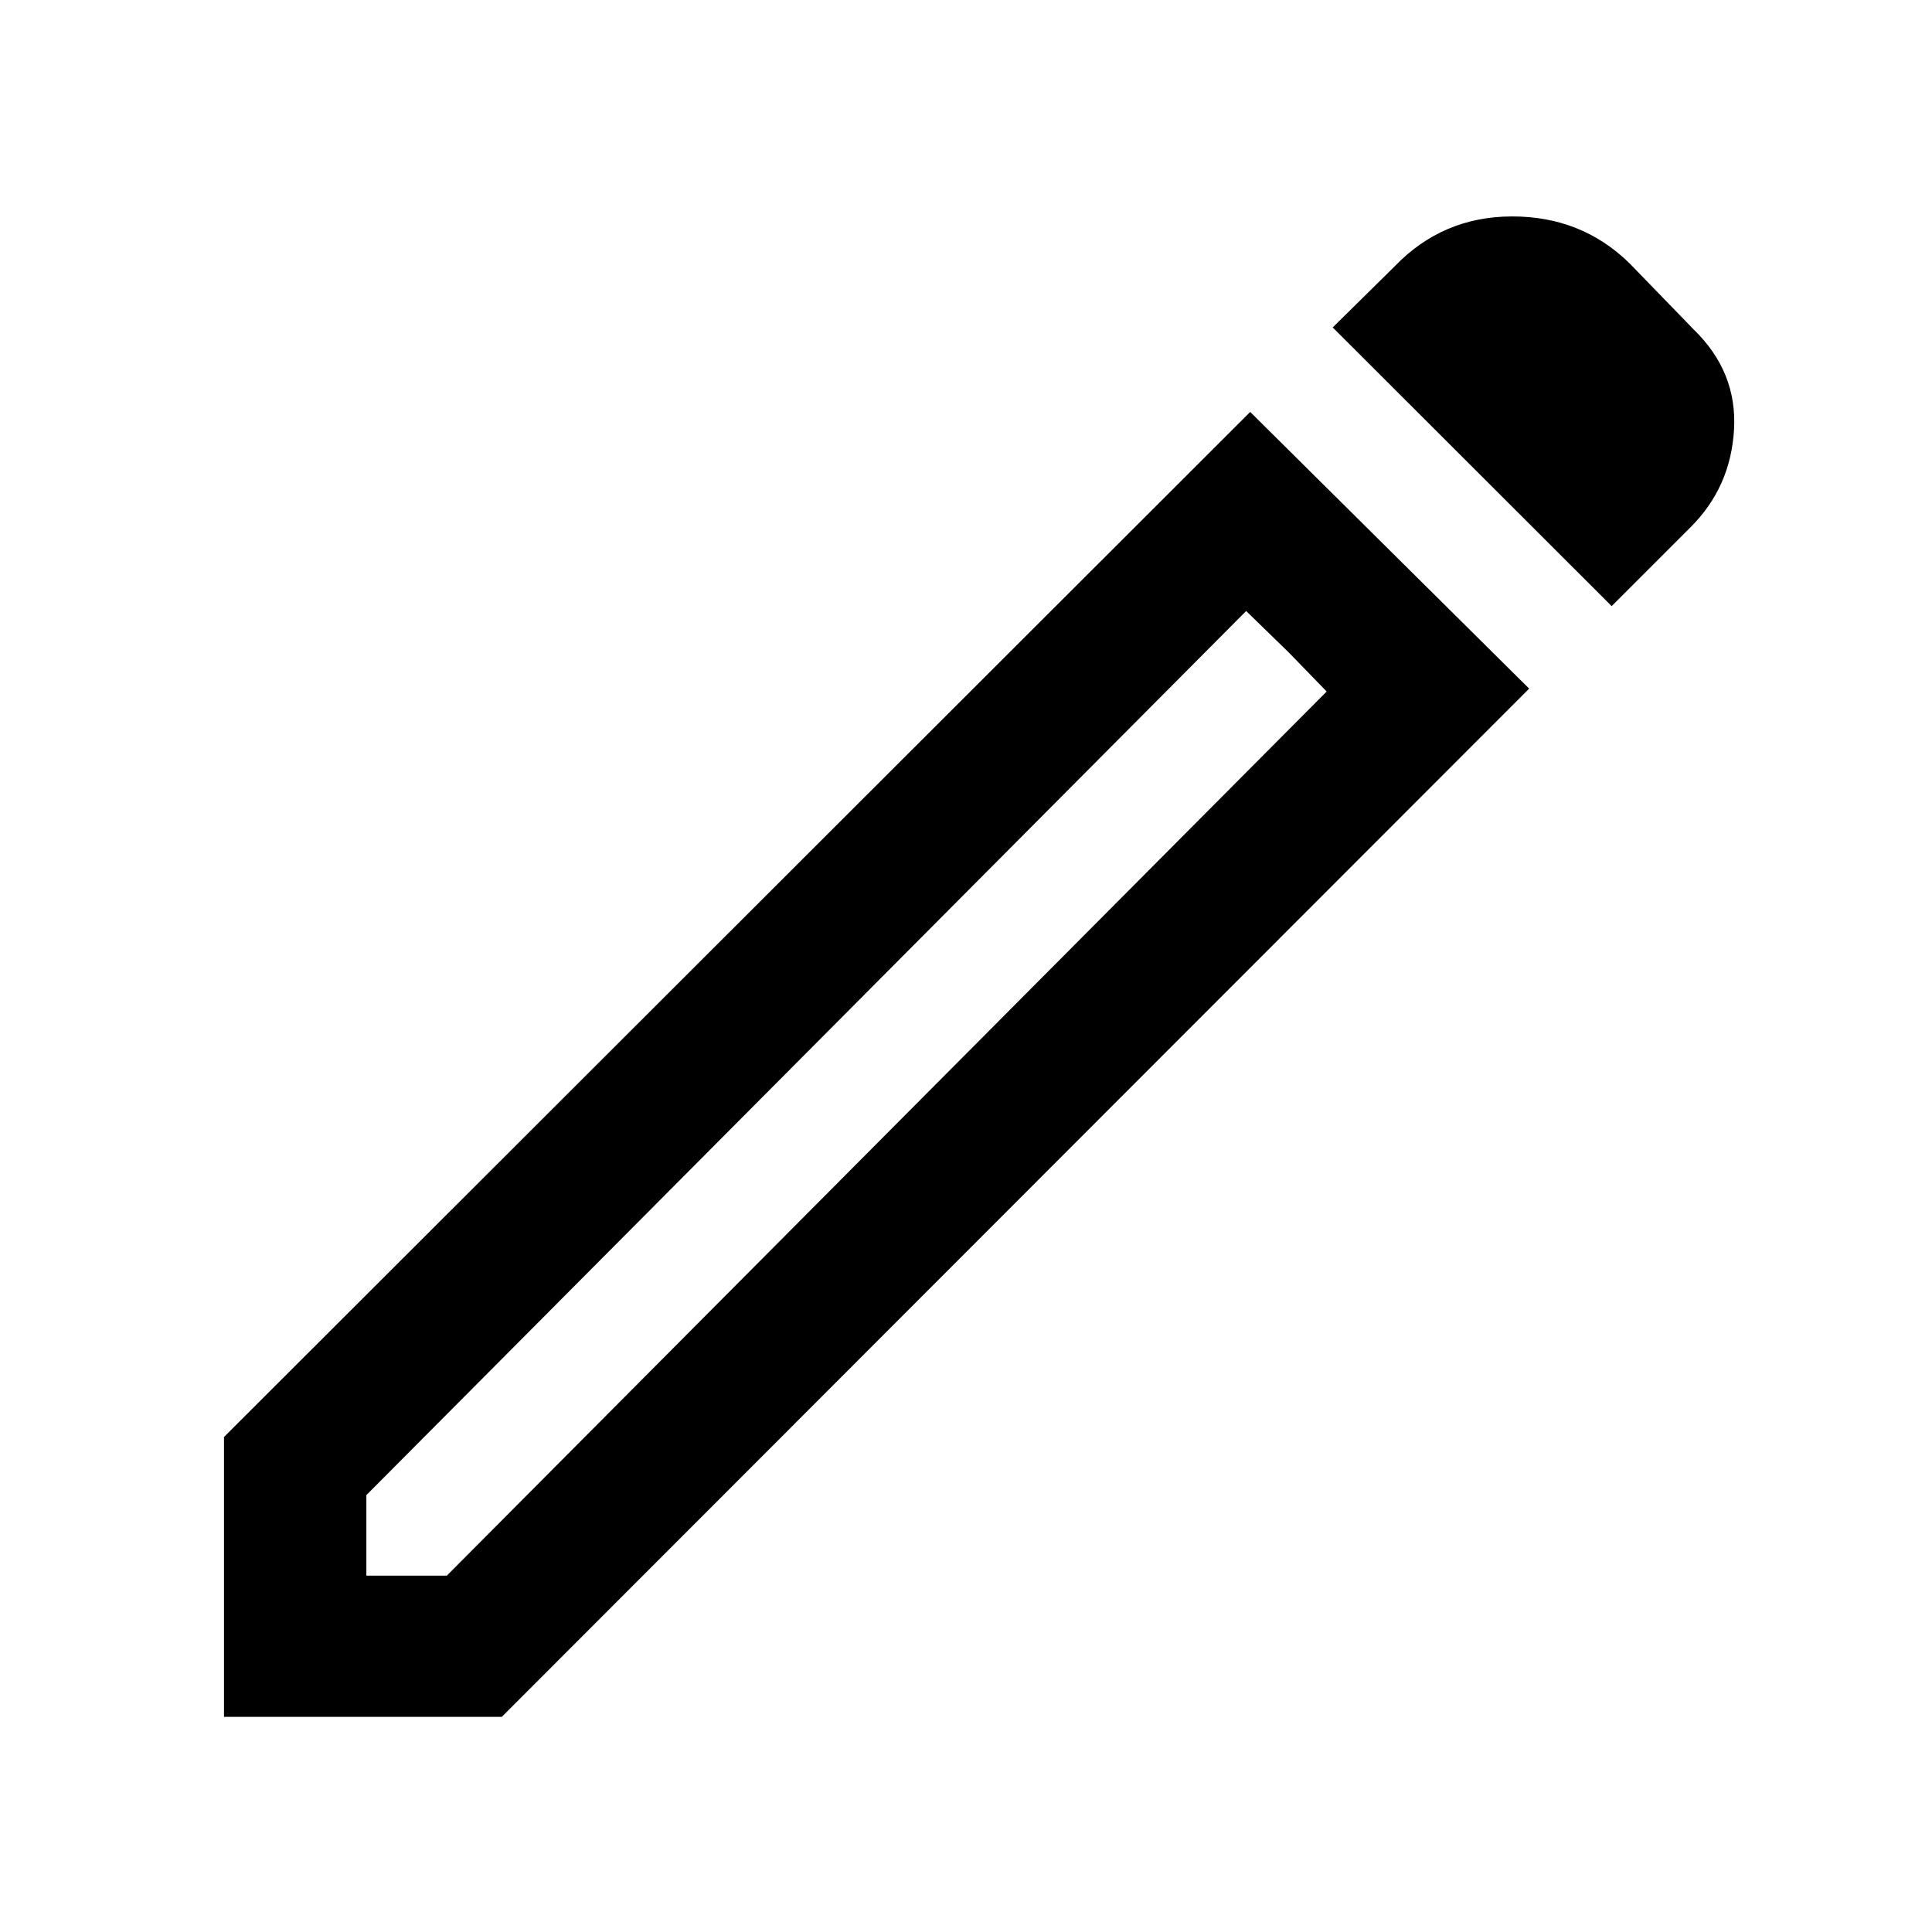
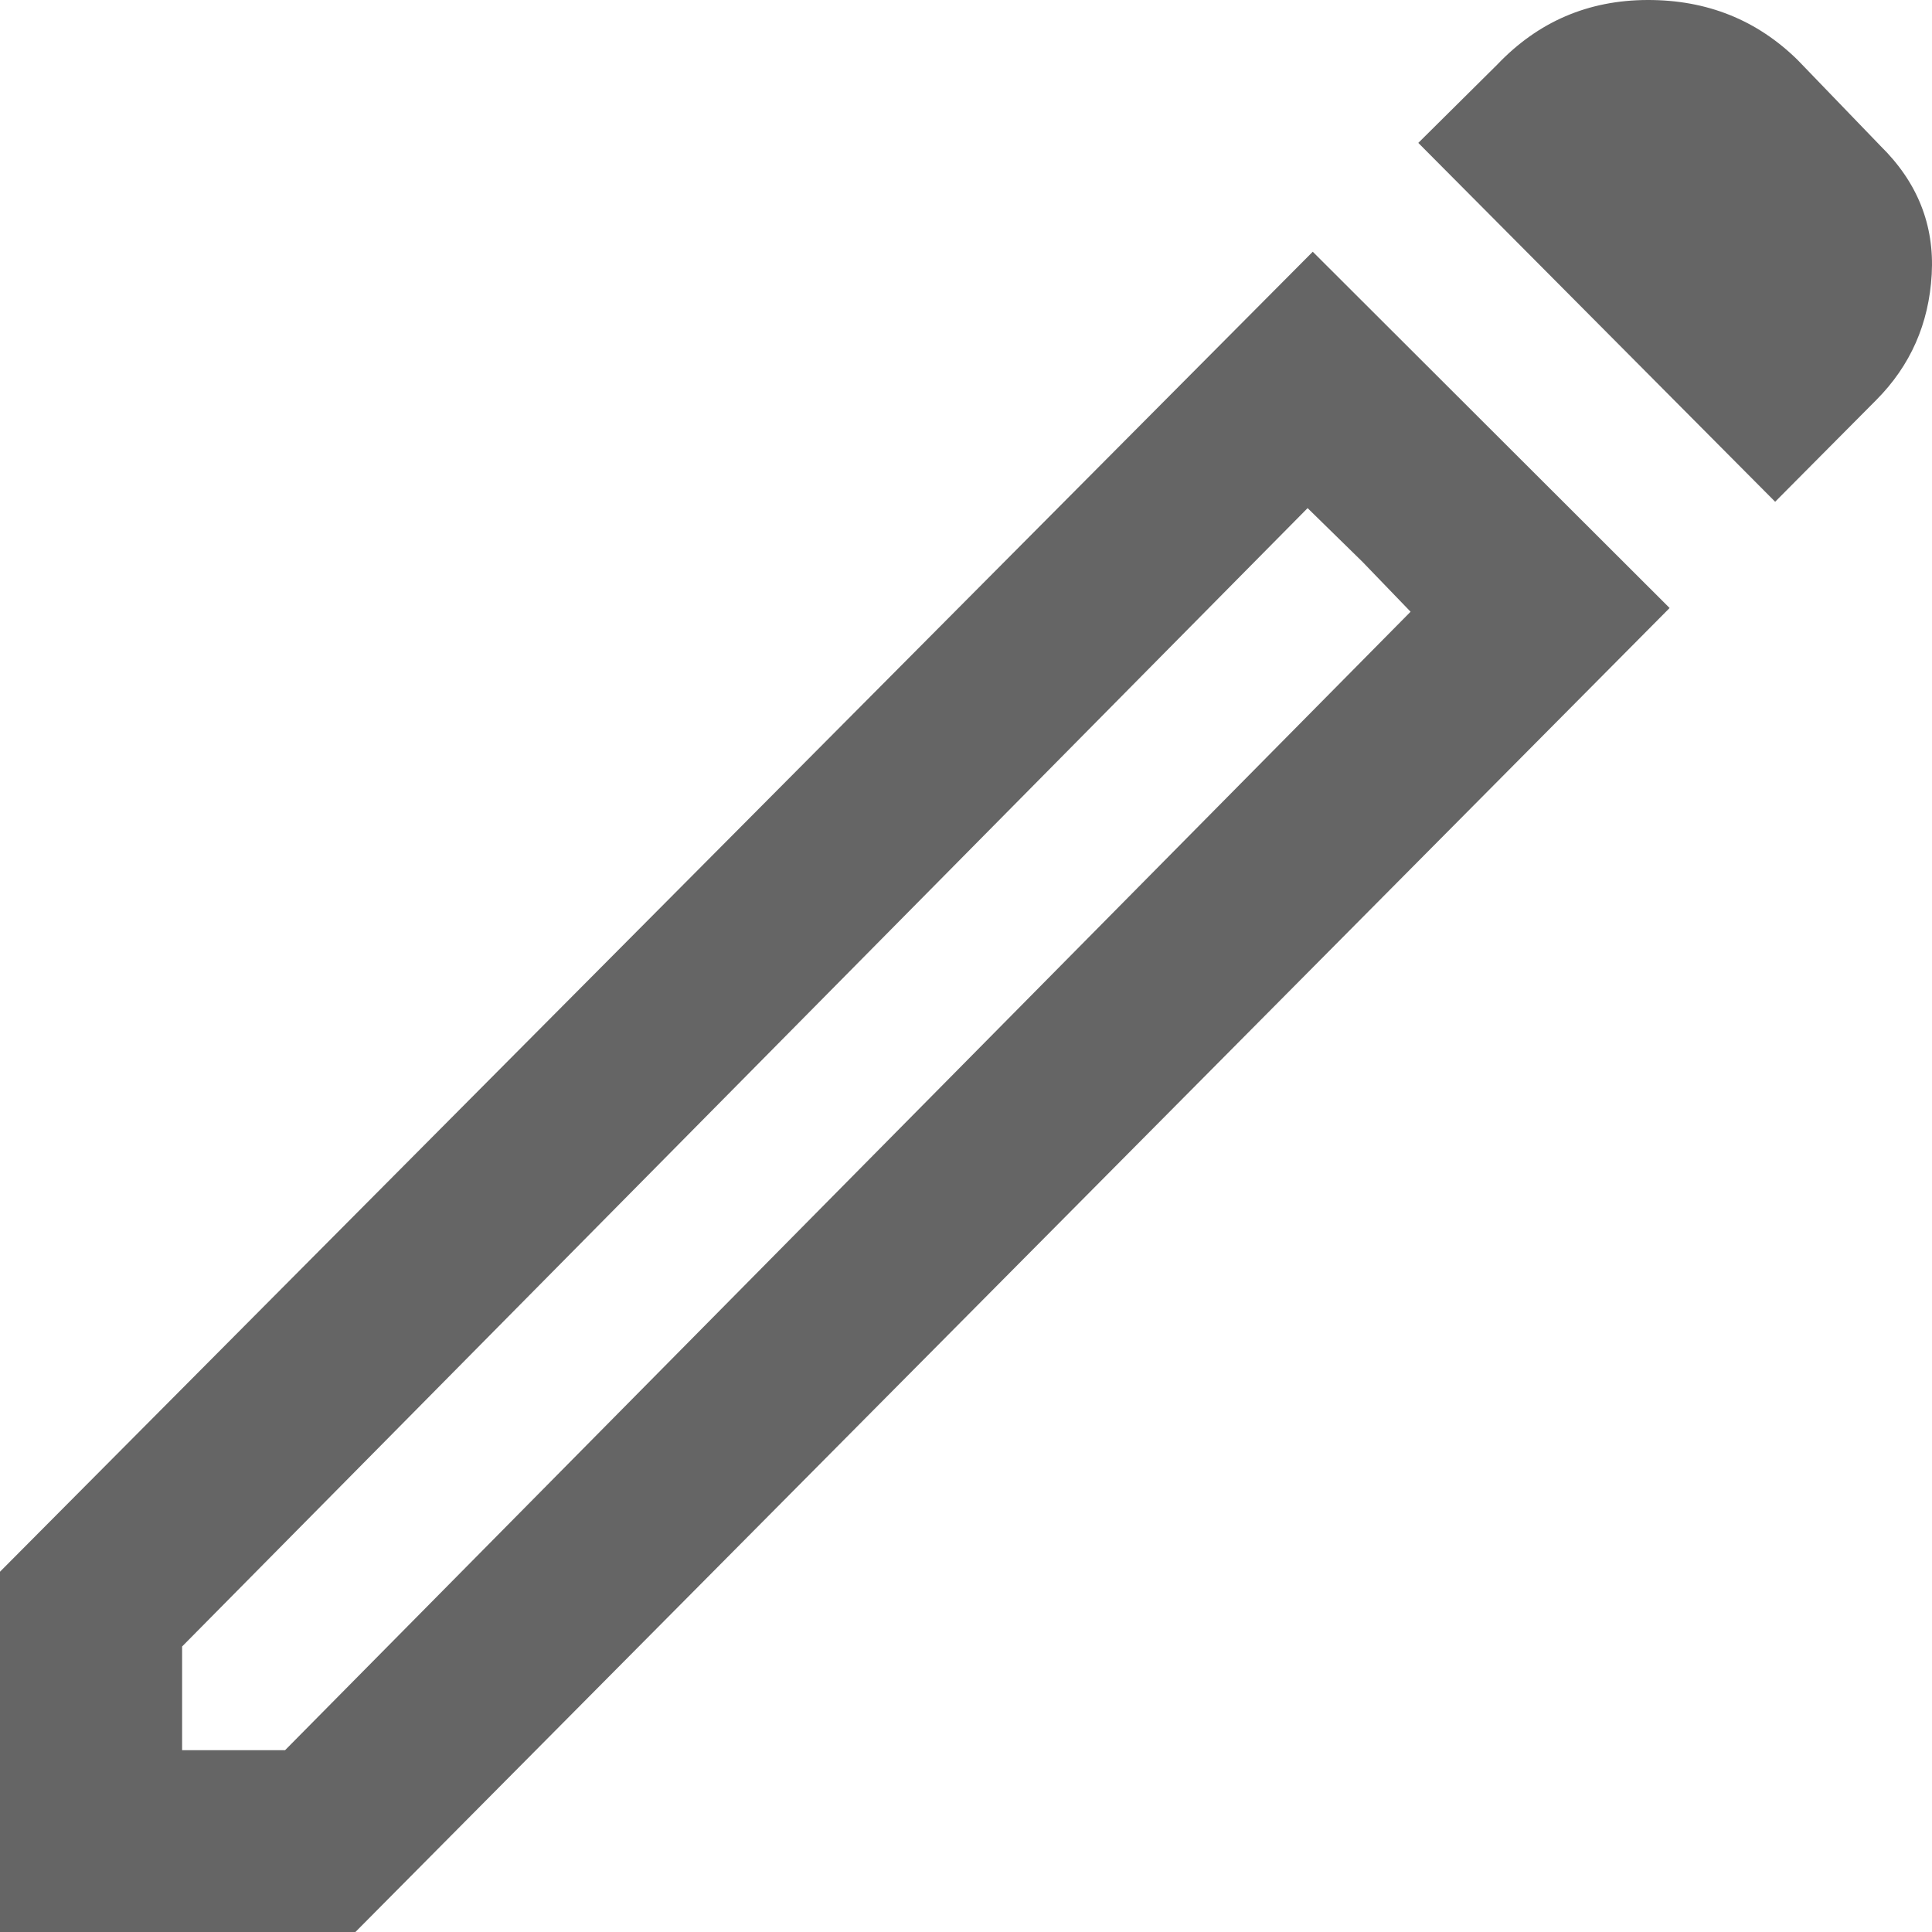
- <svg xmlns="http://www.w3.org/2000/svg" height="48" viewBox="0 -960 960 960" width="48">
-   <path d="M182.044-177.087h39.999l437.174-439.304-39.999-40-437.174 439.304v40Zm618.782-481.739L662.218-797.304l30.695-30.26q23.826-24.826 58.348-24.891 34.522-.066 58.348 23.195l32.086 33.086q21.565 21 19.935 49.587-1.631 28.587-21.5 48.457l-39.304 39.304Zm-41 41L249.348-106.913H111.305v-139.043l509.913-509.348 138.608 137.478Zm-119.261-17.783-21.347-20.782 39.999 40-18.652-19.218Z" />
+ <svg xmlns="http://www.w3.org/2000/svg" width="27" height="27" viewBox="0 0 27 27" fill="none">
+   <path d="M2.545 24.459H3.984L19.713 8.549L18.274 7.101L2.545 23.01V24.459ZM24.808 7.012L19.821 1.997L20.926 0.901C21.497 0.302 22.197 0.002 23.025 6.7627e-06C23.853 -0.002 24.553 0.278 25.124 0.84L26.279 2.038C26.796 2.545 27.035 3.144 26.996 3.834C26.957 4.524 26.699 5.109 26.222 5.589L24.808 7.012ZM23.333 8.497L4.967 27H0V21.965L18.346 3.518L23.333 8.497ZM19.042 7.853L18.274 7.101L19.713 8.549L19.042 7.853Z" fill="#656565" />
</svg>
